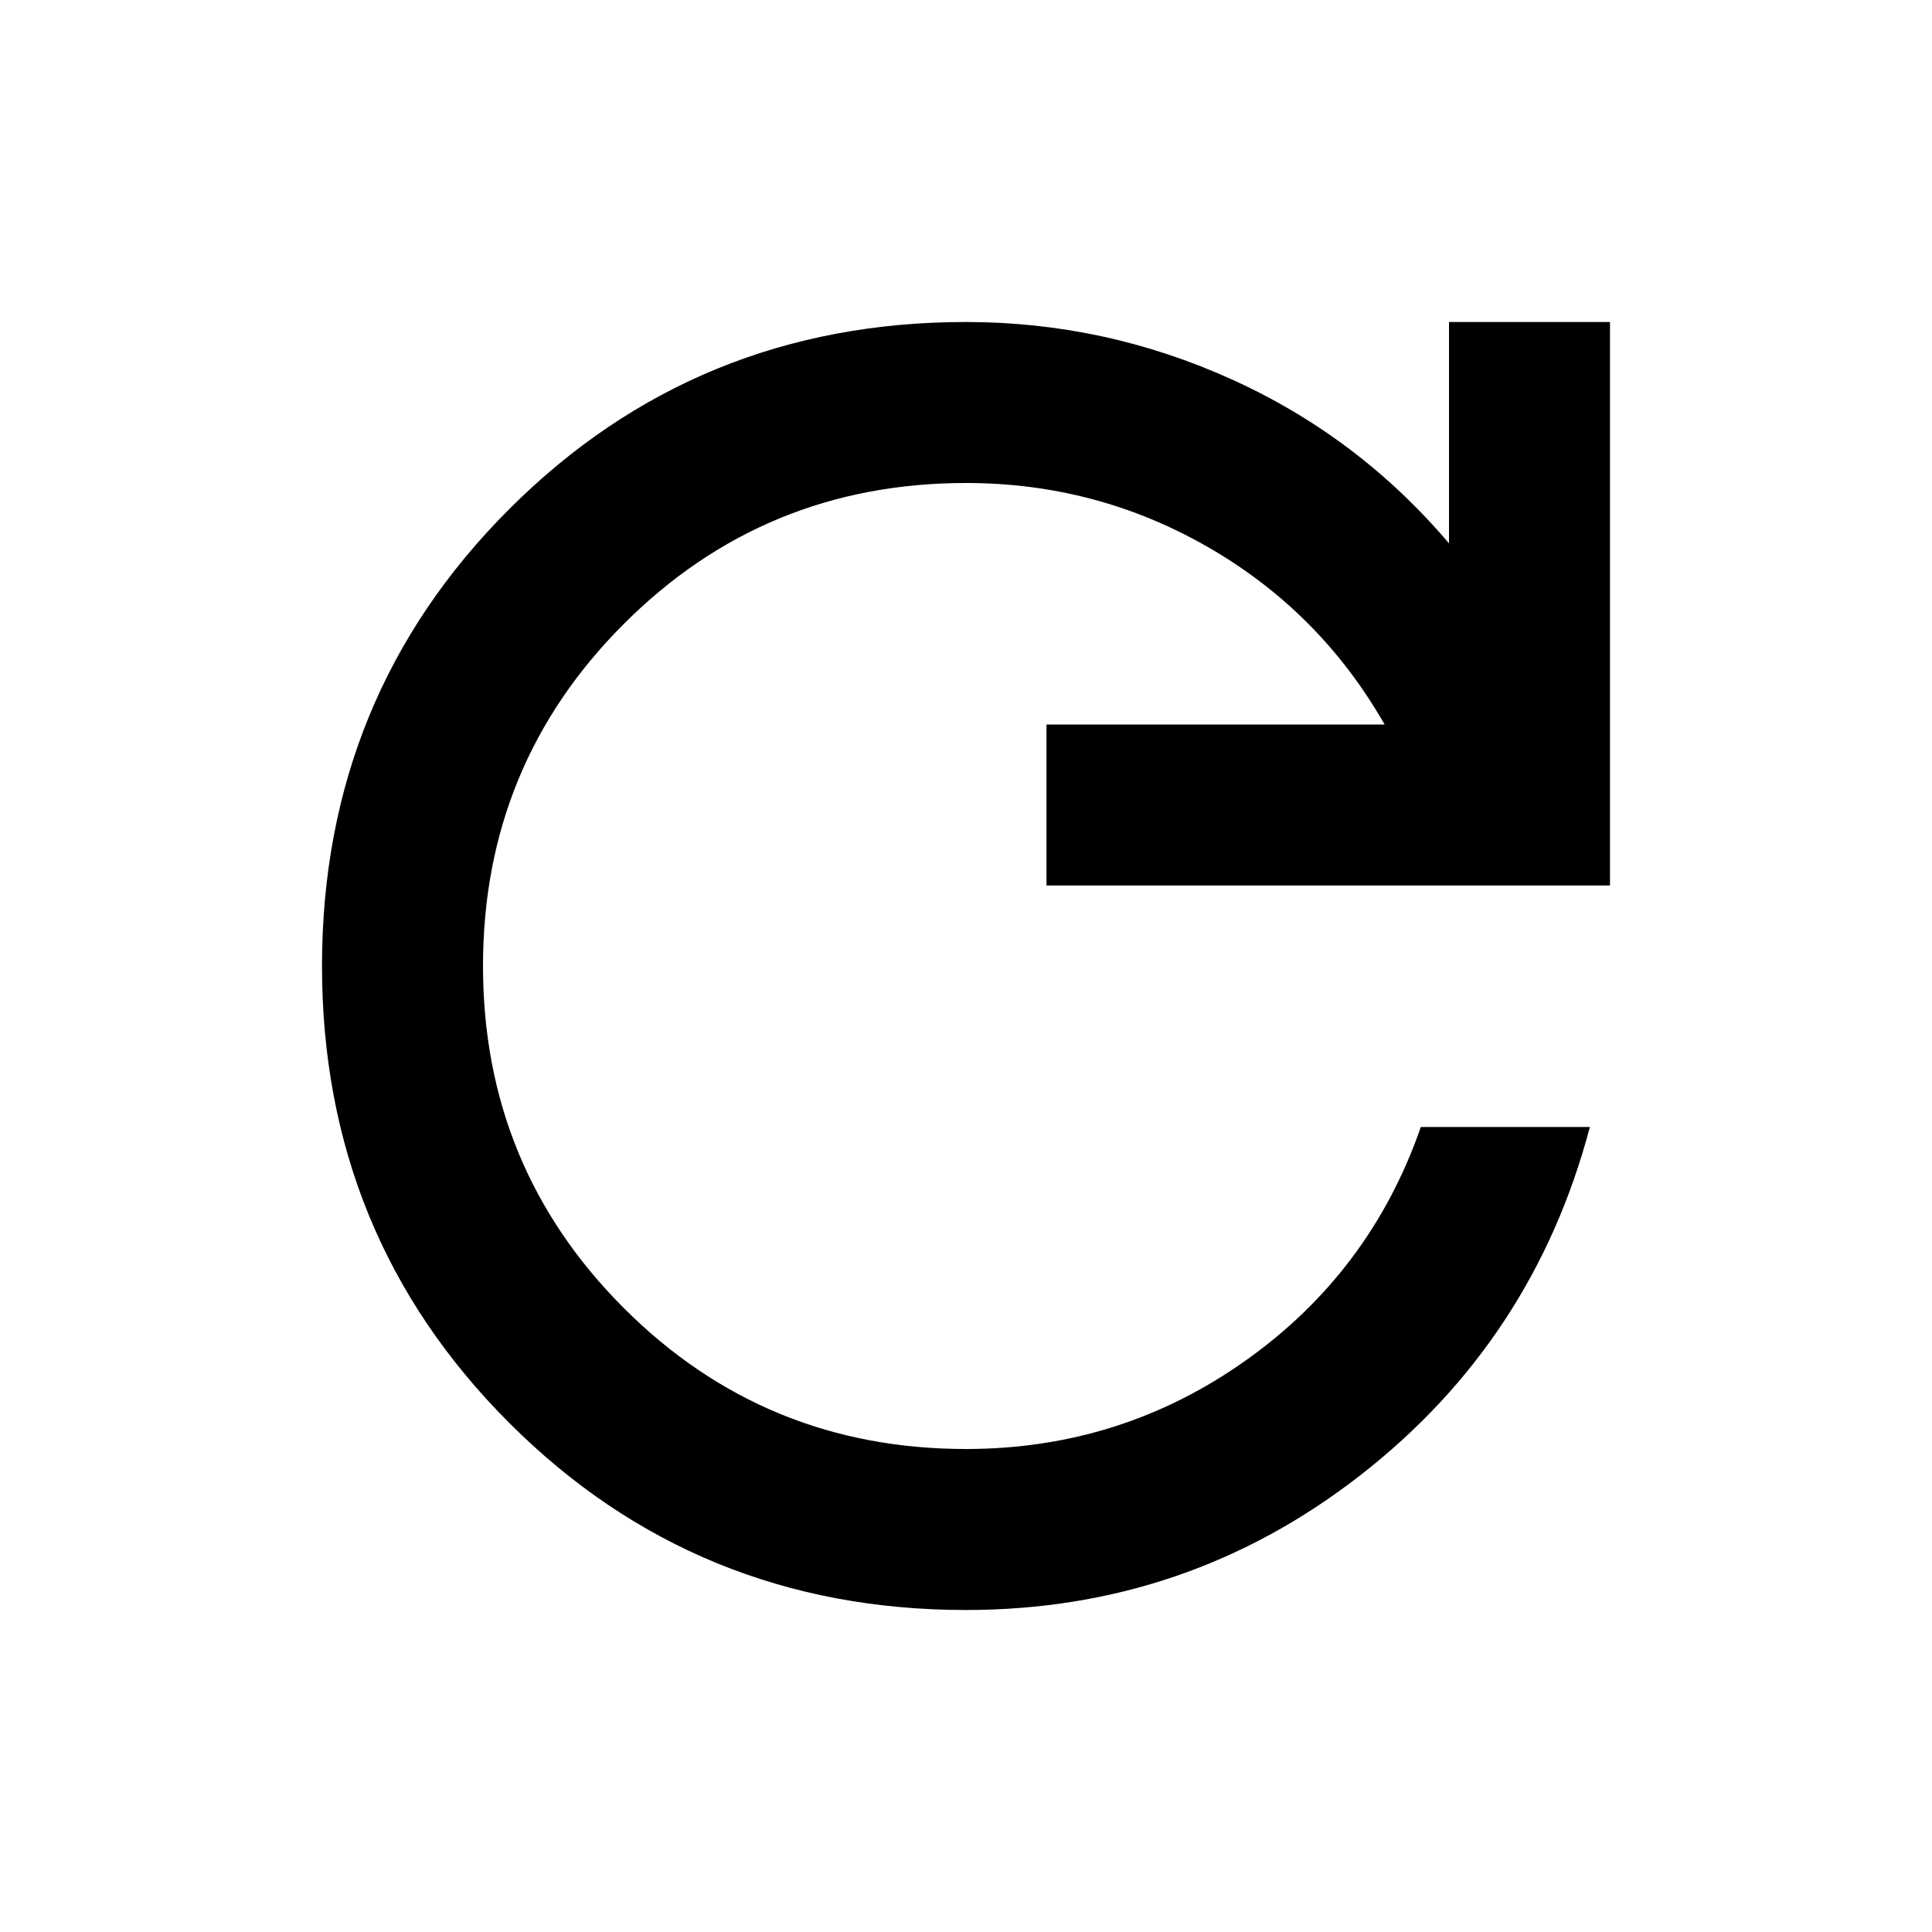
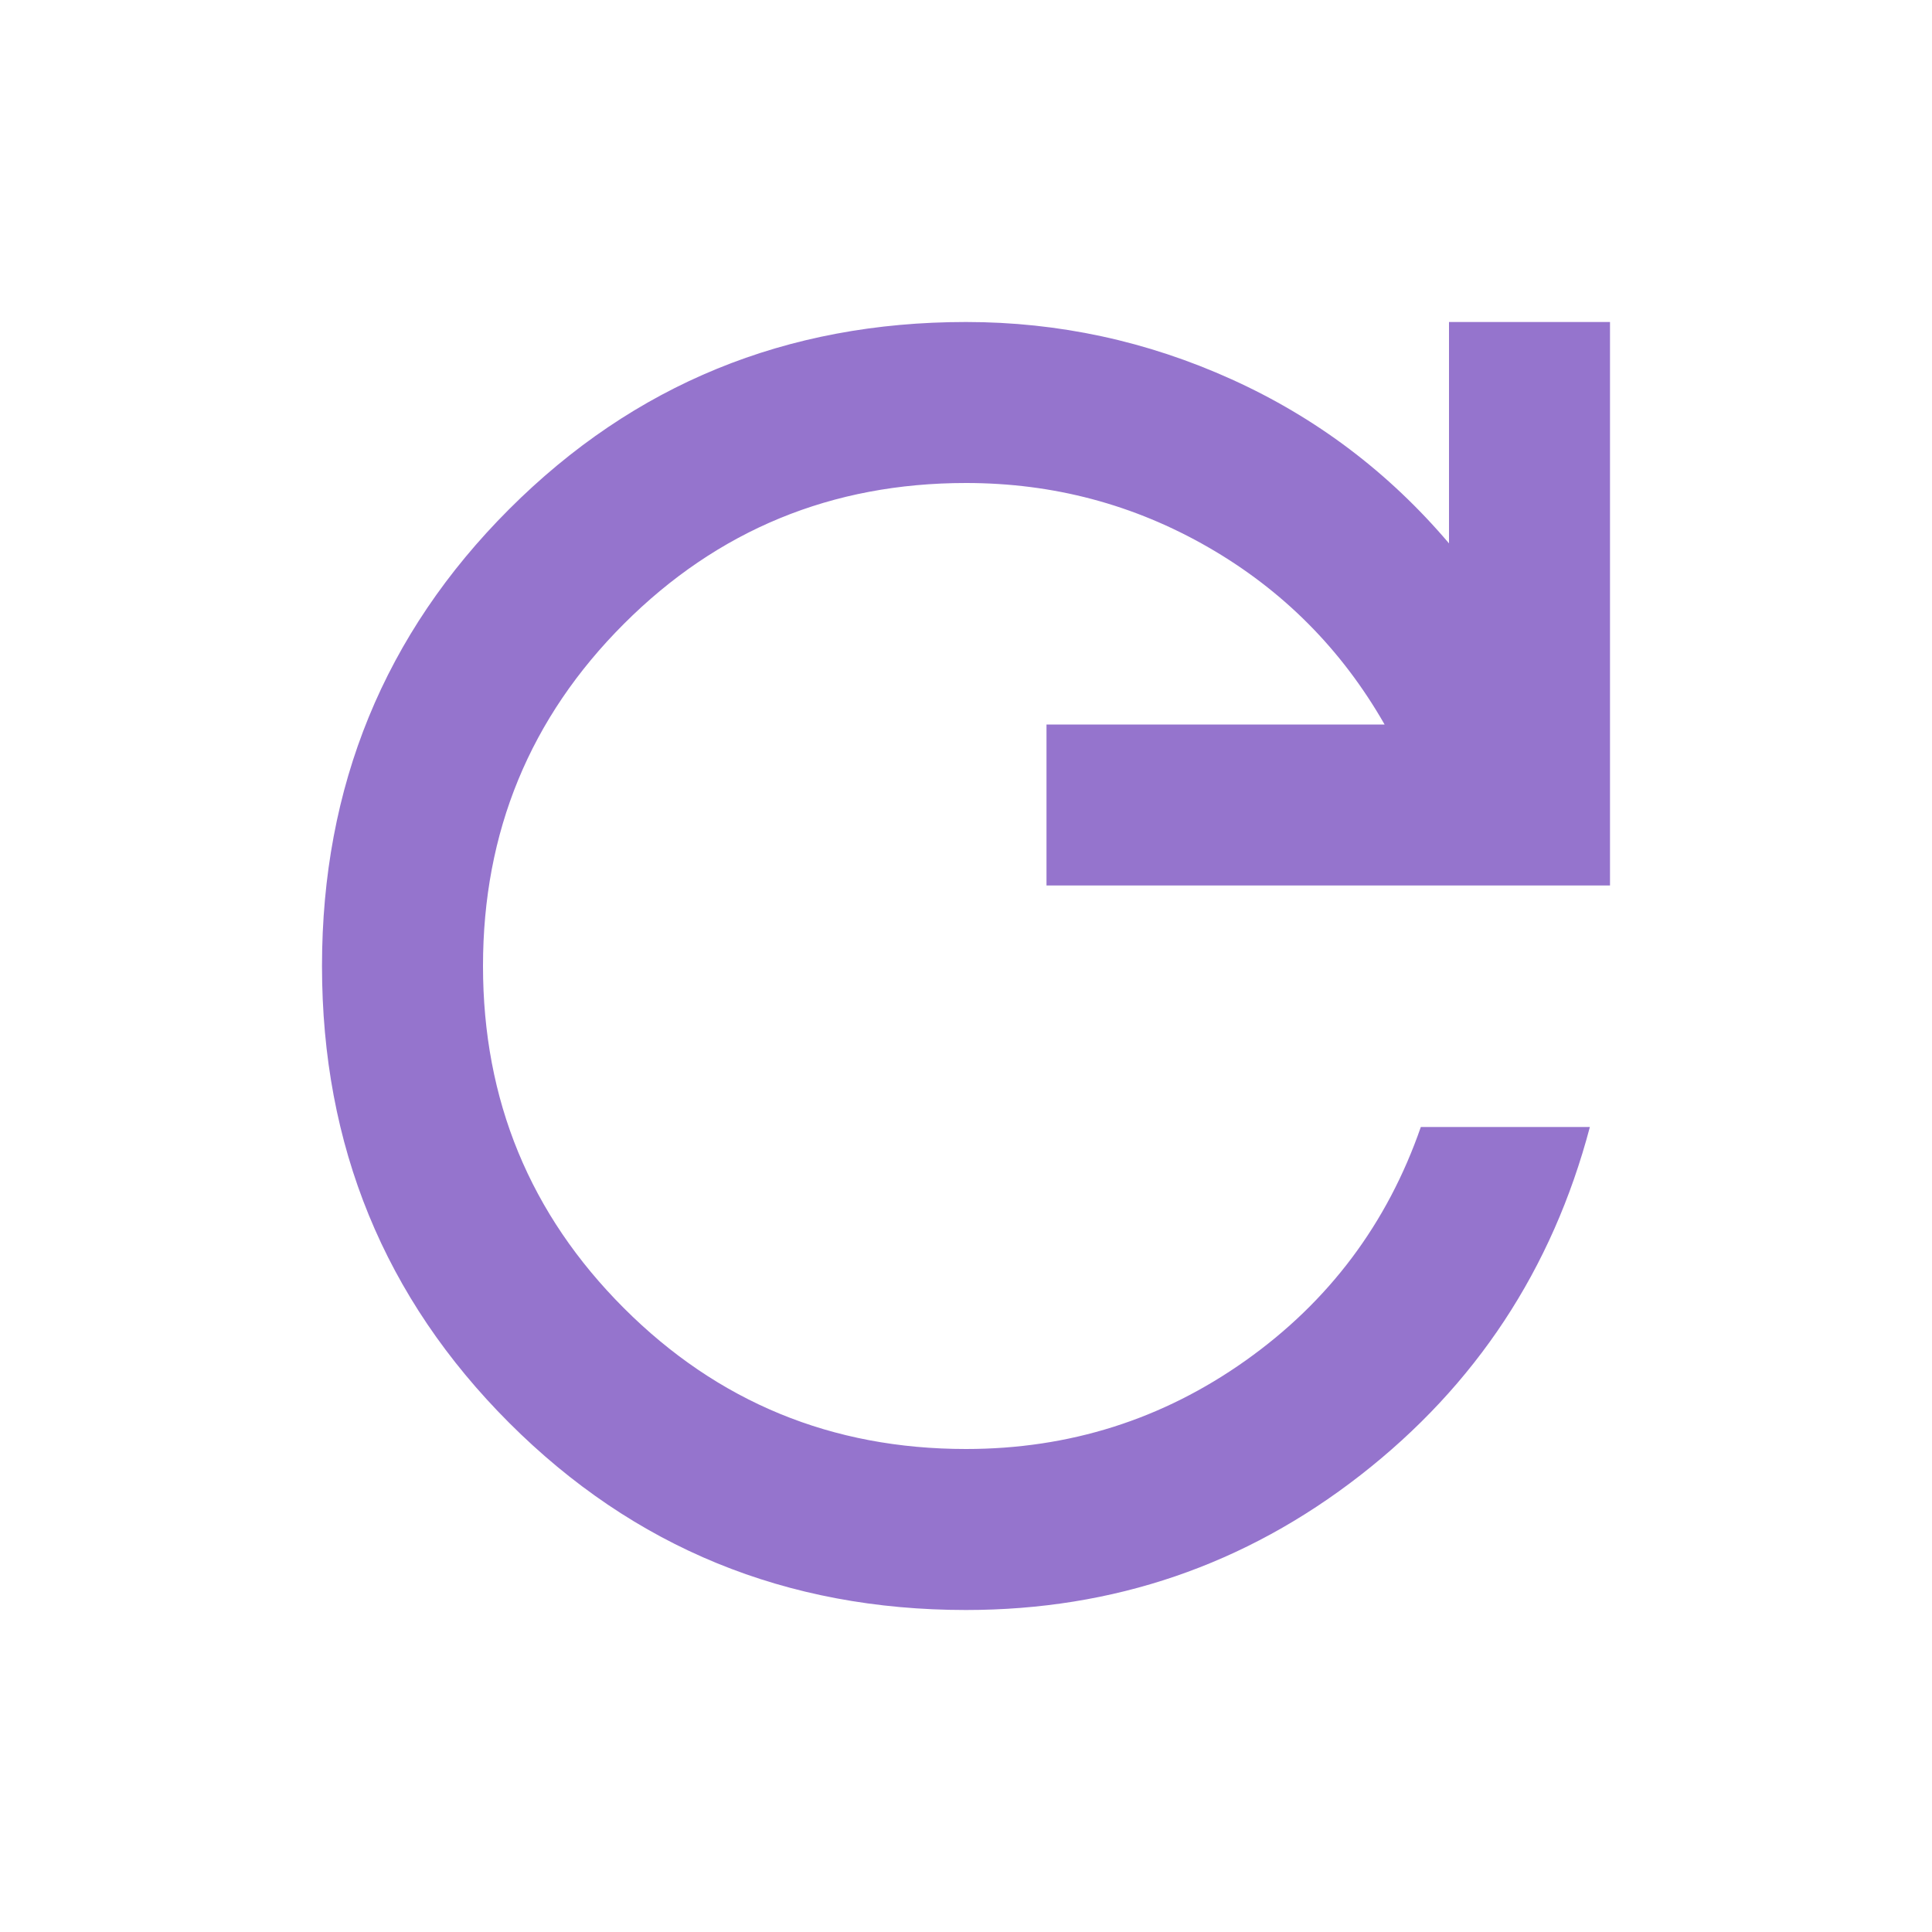
- <svg xmlns="http://www.w3.org/2000/svg" height="24" viewBox="0 -960 960 960" width="24">
+ <svg xmlns="http://www.w3.org/2000/svg" fill="#9574CD" height="24" viewBox="0 -960 960 960" width="24">
  <path d="M480-160q-134 0-227-93t-93-227q0-134 93-227t227-93q69 0 132 28.5T720-690v-110h80v280H520v-80h168q-32-56-87.5-88T480-720q-100 0-170 70t-70 170q0 100 70 170t170 70q77 0 139-44t87-116h84q-28 106-114 173t-196 67Z" />
</svg>
